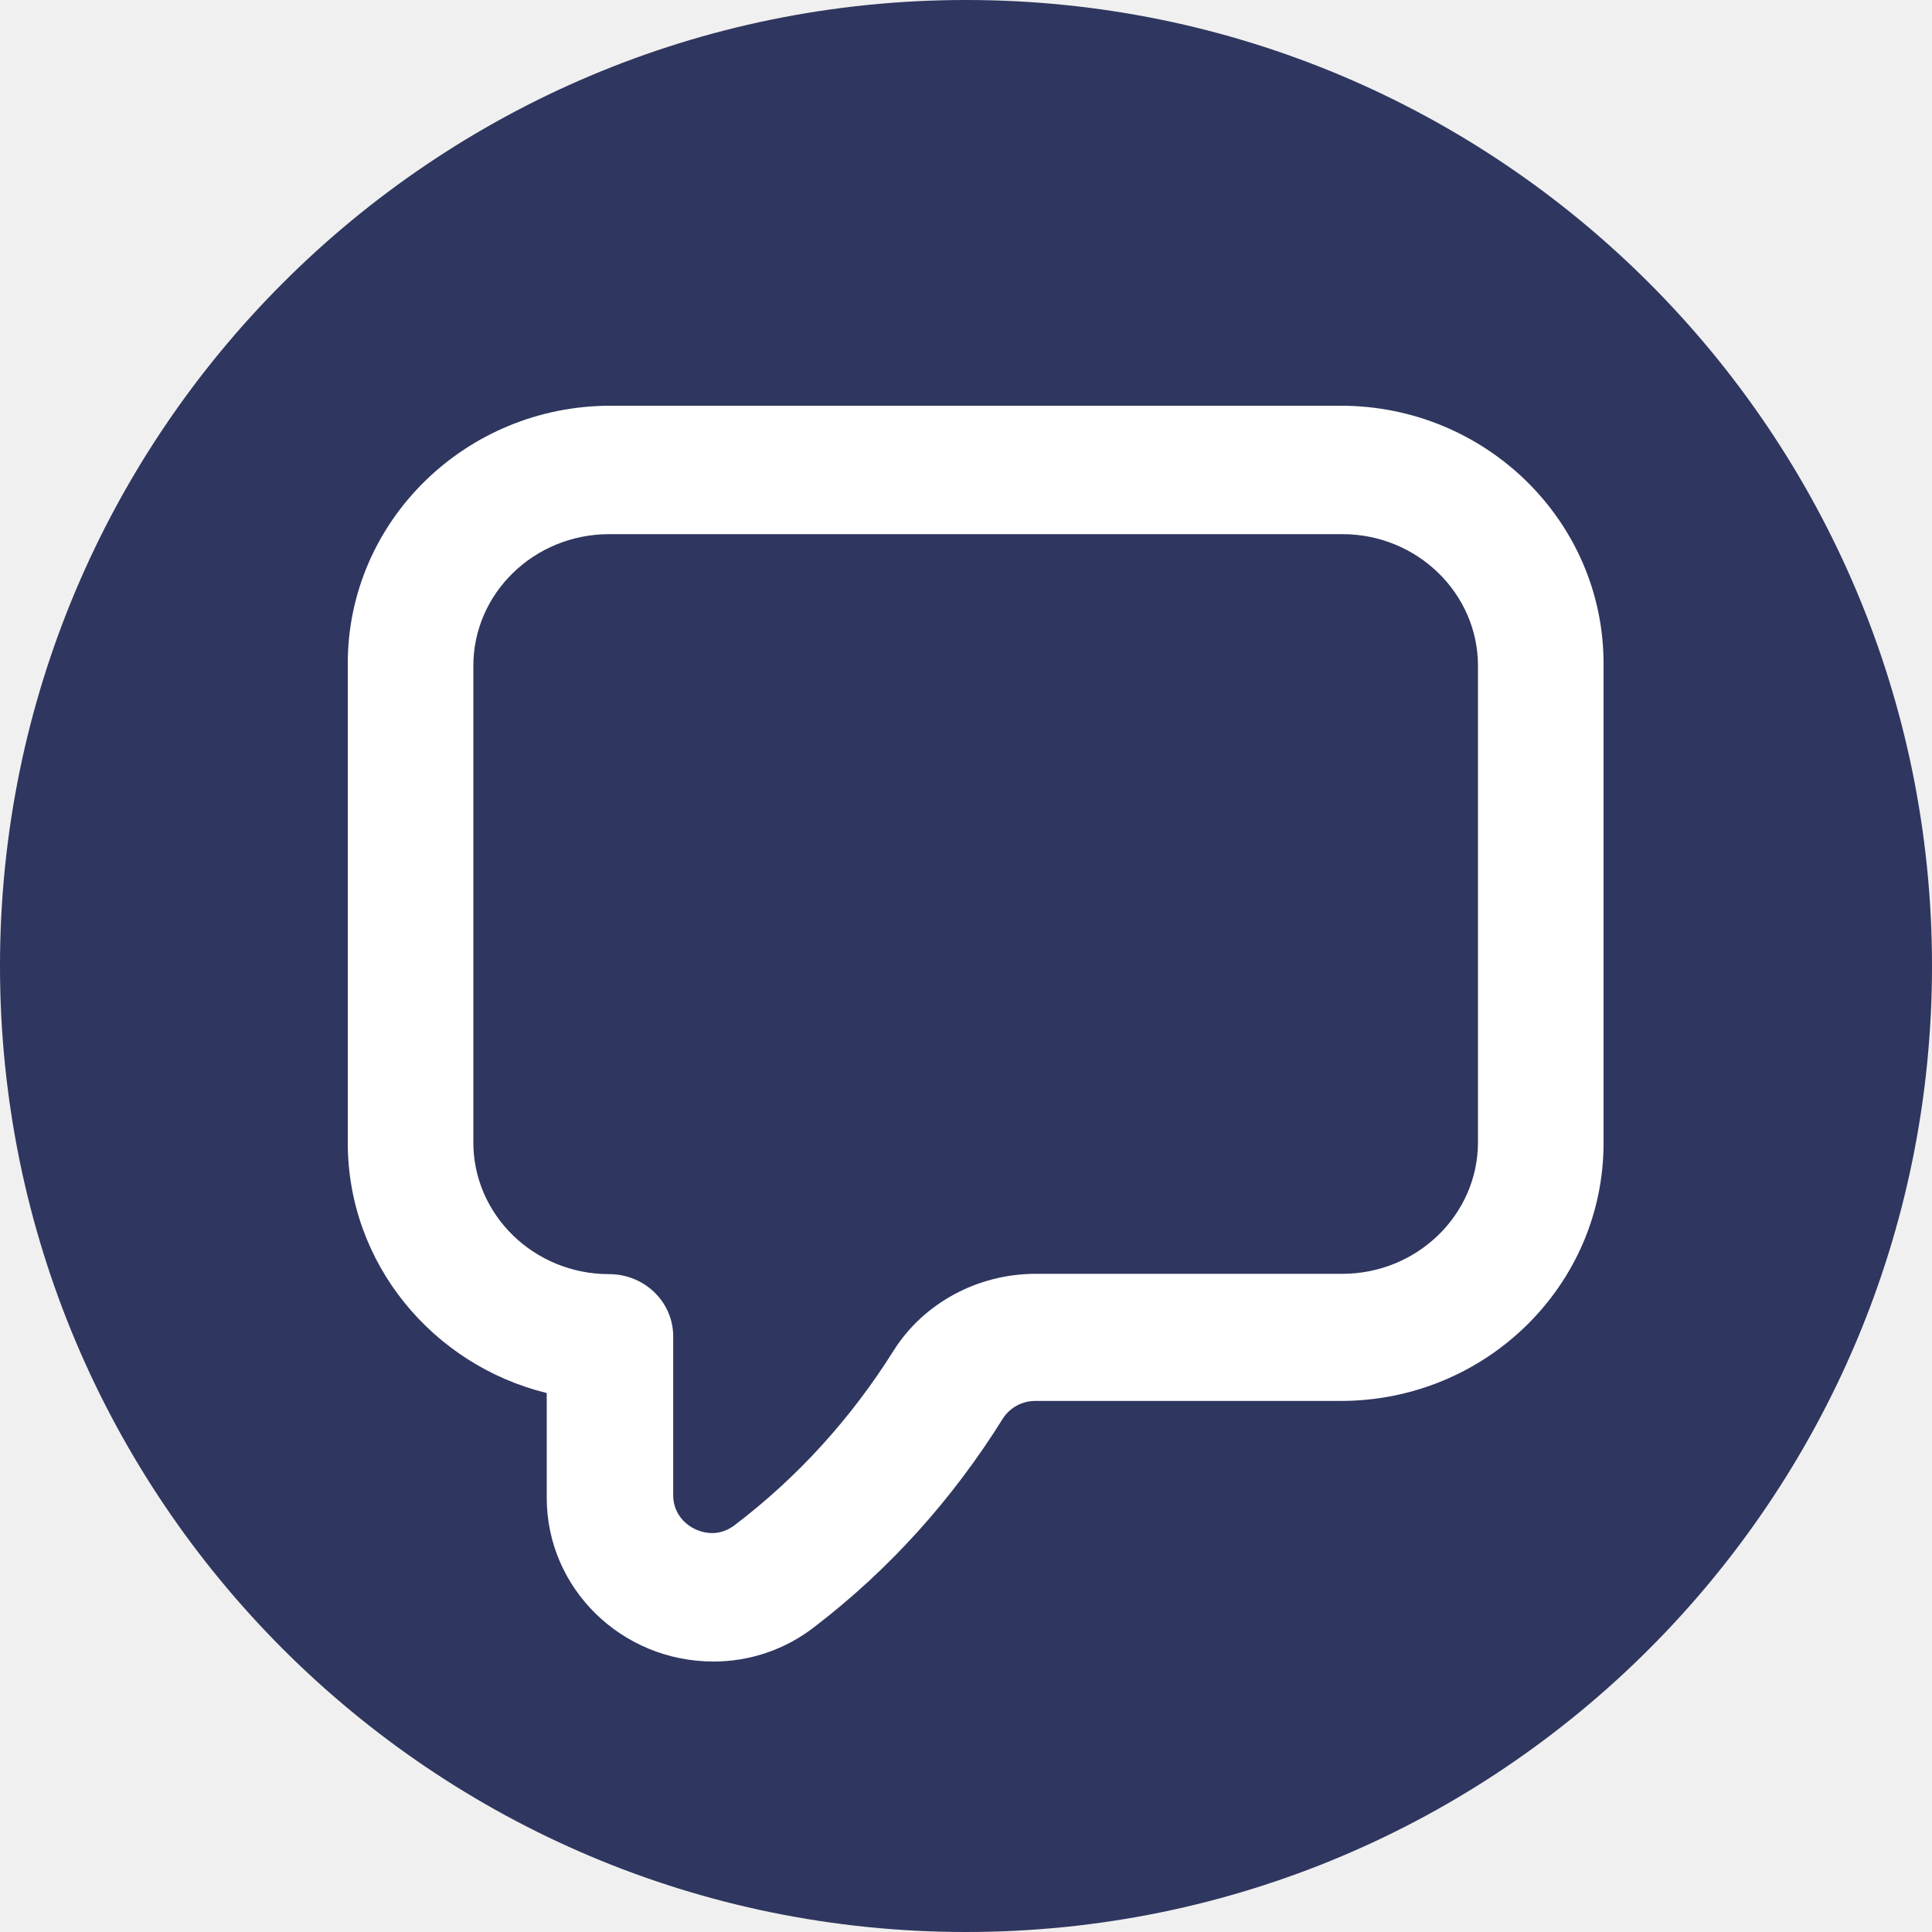
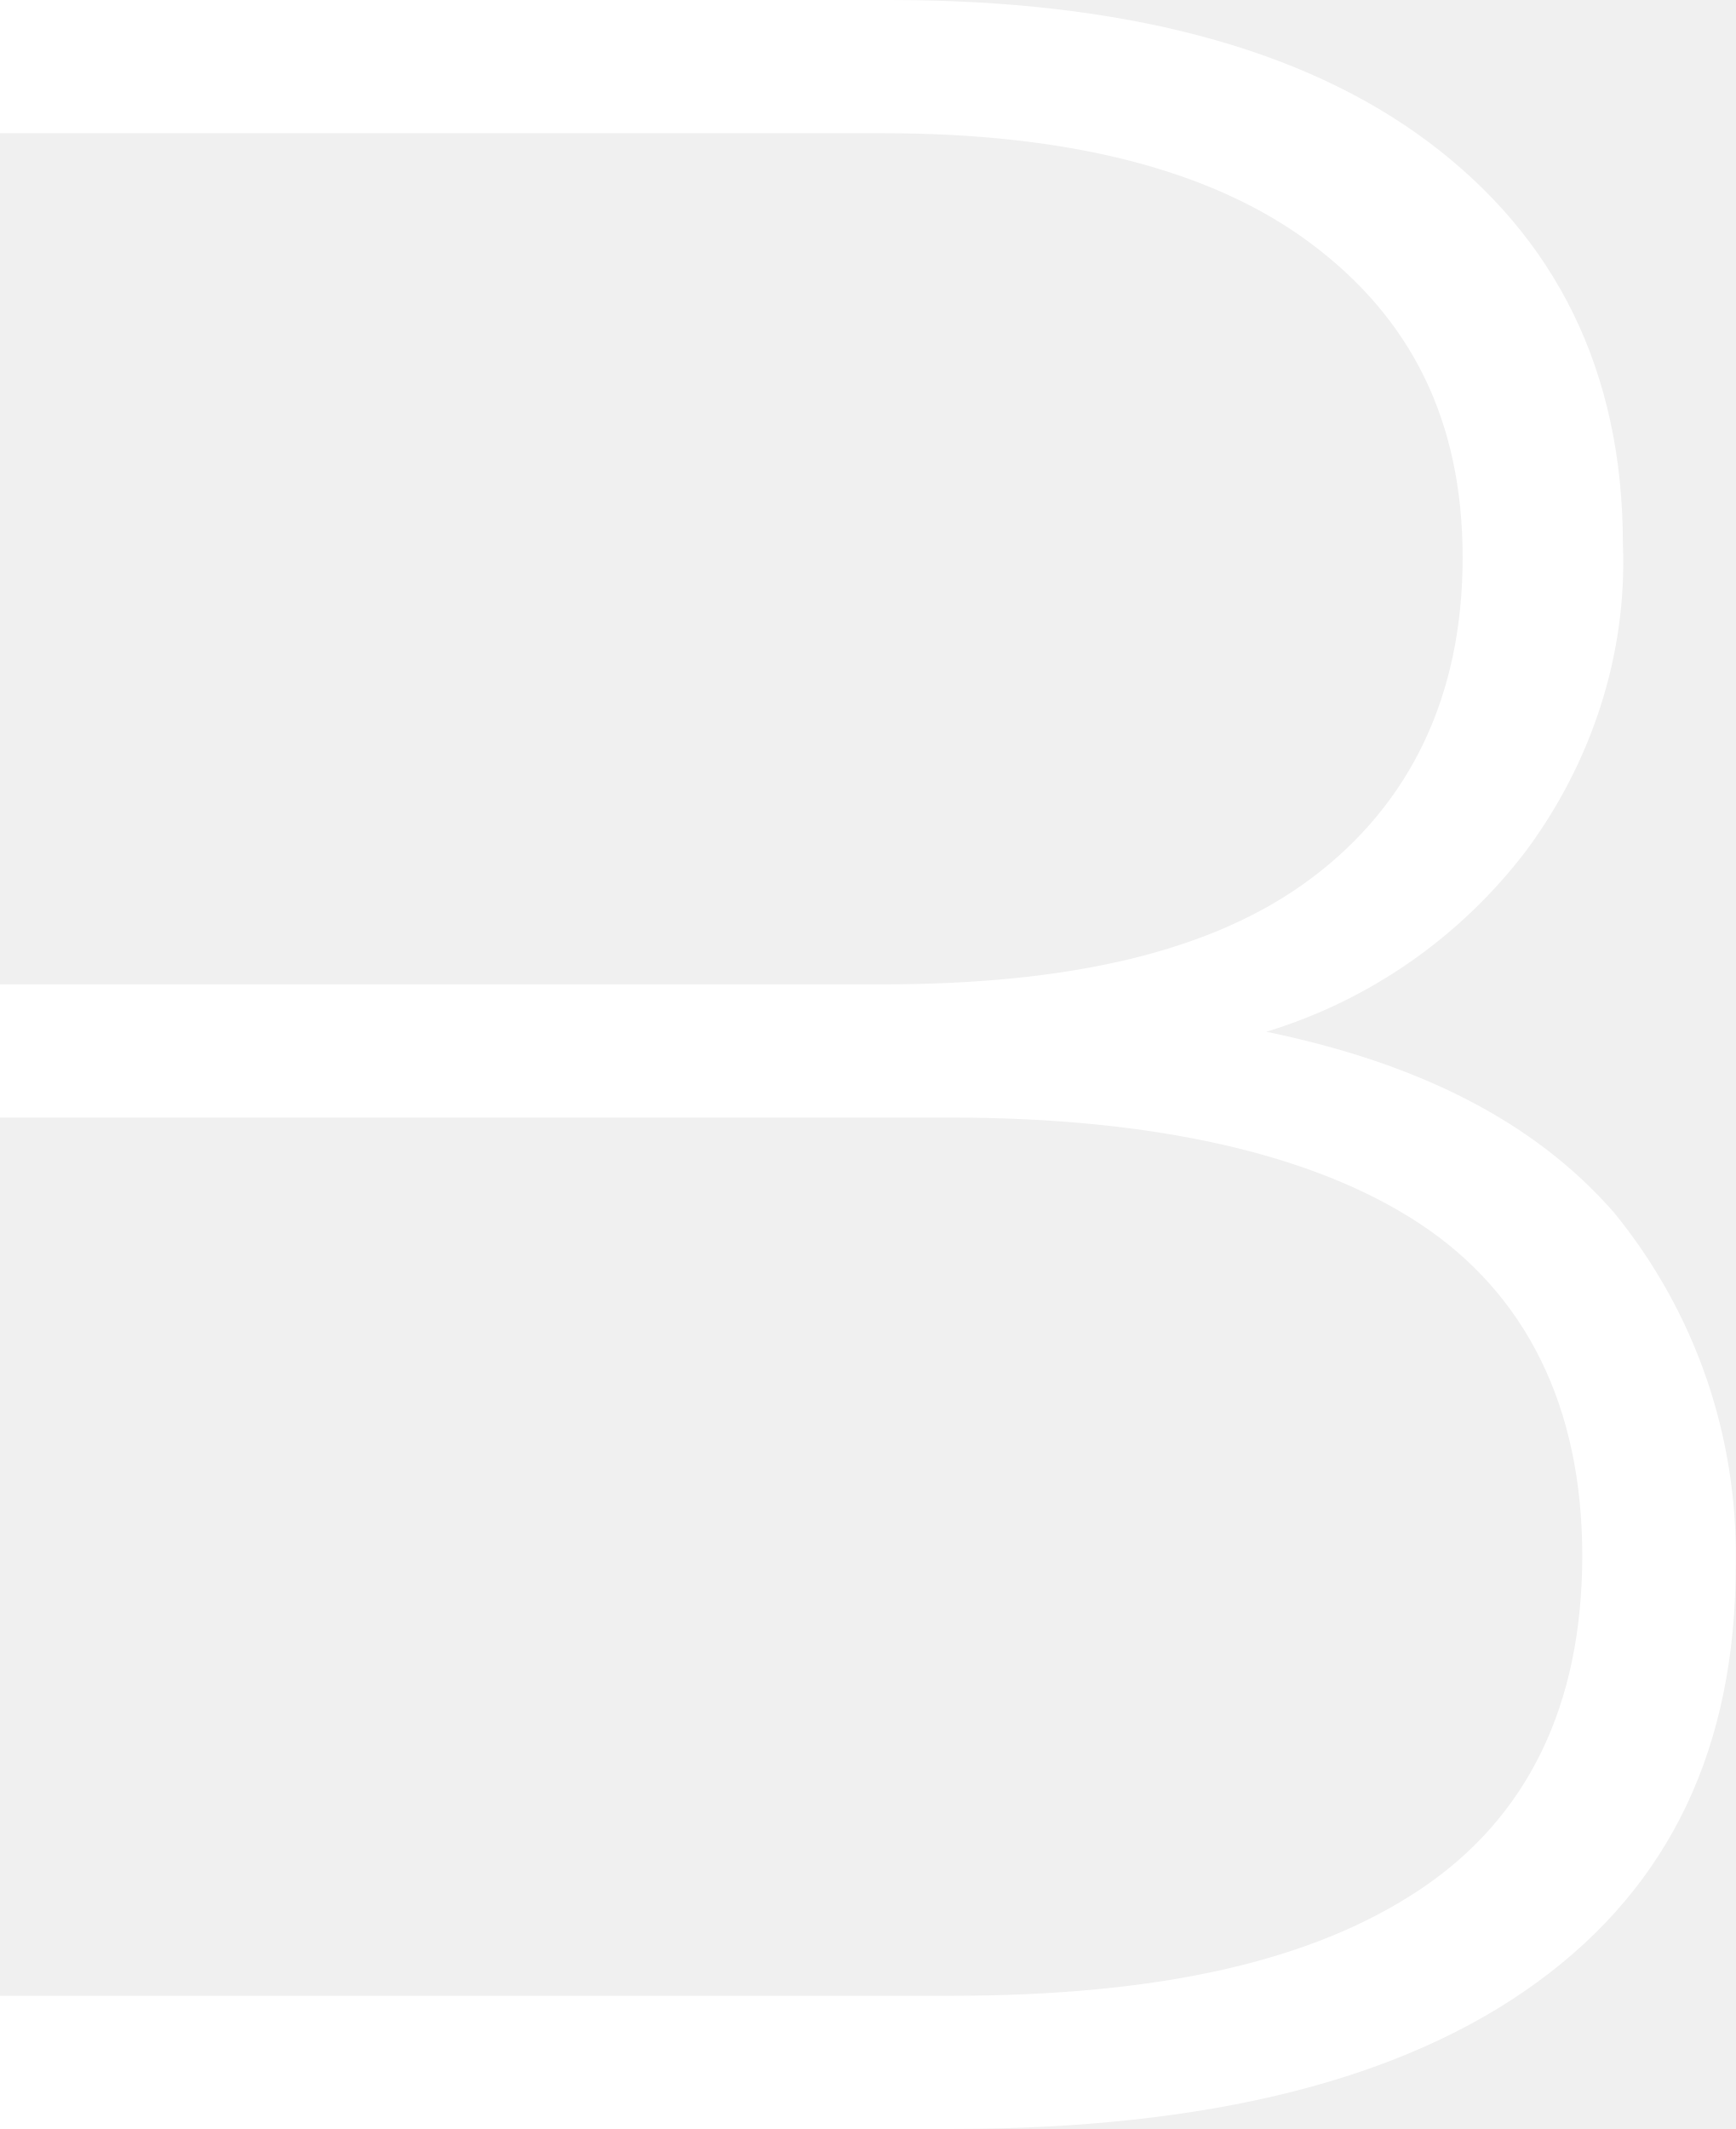
- <svg xmlns="http://www.w3.org/2000/svg" viewBox="0 0 100 100">
-   <rect fill="#2f365f" width="100" height="100" rx="50" />
-   <path fill="#ffffff" d="M36.929 86c-4.764 0-8.63-3.793-8.63-8.467v-5.43C22.395 70.655 18 65.398 18 59.15V34.346C18 26.981 24.096 21 31.603 21h37.794C76.904 21 83 26.98 83 34.346v24.82c0 7.366-6.096 13.346-13.603 13.346h-15.8a2 2 0 00-1.67.881c-2.614 4.203-5.902 7.854-9.769 10.813A8.473 8.473 0 0136.928 86zm-5.403-58.352c-3.868 0-7.026 3.05-7.026 6.819V59.13c0 3.754 3.142 6.819 7.026 6.819 1.836 0 3.319 1.439 3.319 3.222v8.226c0 1.205 1.048 1.955 2.014 1.955.42 0 .806-.14 1.16-.406 3.255-2.471 6.027-5.521 8.235-9.04 1.547-2.455 4.35-3.973 7.348-3.973h15.872c3.868 0 7.026-3.05 7.026-6.818V34.467c0-3.754-3.142-6.82-7.026-6.82H31.525z" />
+ <svg xmlns="http://www.w3.org/2000/svg" viewBox="0 0 76.9 94.3" fill="white">
+   <path d="M71.5,53.7c-3.5-4-8.6-6.6-15.4-8c4.6-1.4,8.6-4.2,11.5-8c2.9-3.9,4.5-8.7,4.3-13.6c0-7.7-3-13.6-8.6-17.8 S49.7,0,39.4,0H0v5.9h39.1c8.2,0,14.6,1.6,19,4.9s6.7,7.8,6.7,13.9s-2.3,10.9-6.7,14.2s-10.8,4.7-19,4.7H0v5.9h42.1 c9,0,16.1,1.6,20.8,4.7s7.2,8.1,7.2,14.7s-2.4,11.6-7.2,14.8s-11.6,4.7-20.8,4.7H0v5.9h42.1c11.5,0,20.1-2.2,26-6.5 s8.8-10.4,8.8-18.5C77,63.6,75.1,58.1,71.5,53.7z" />
</svg>
